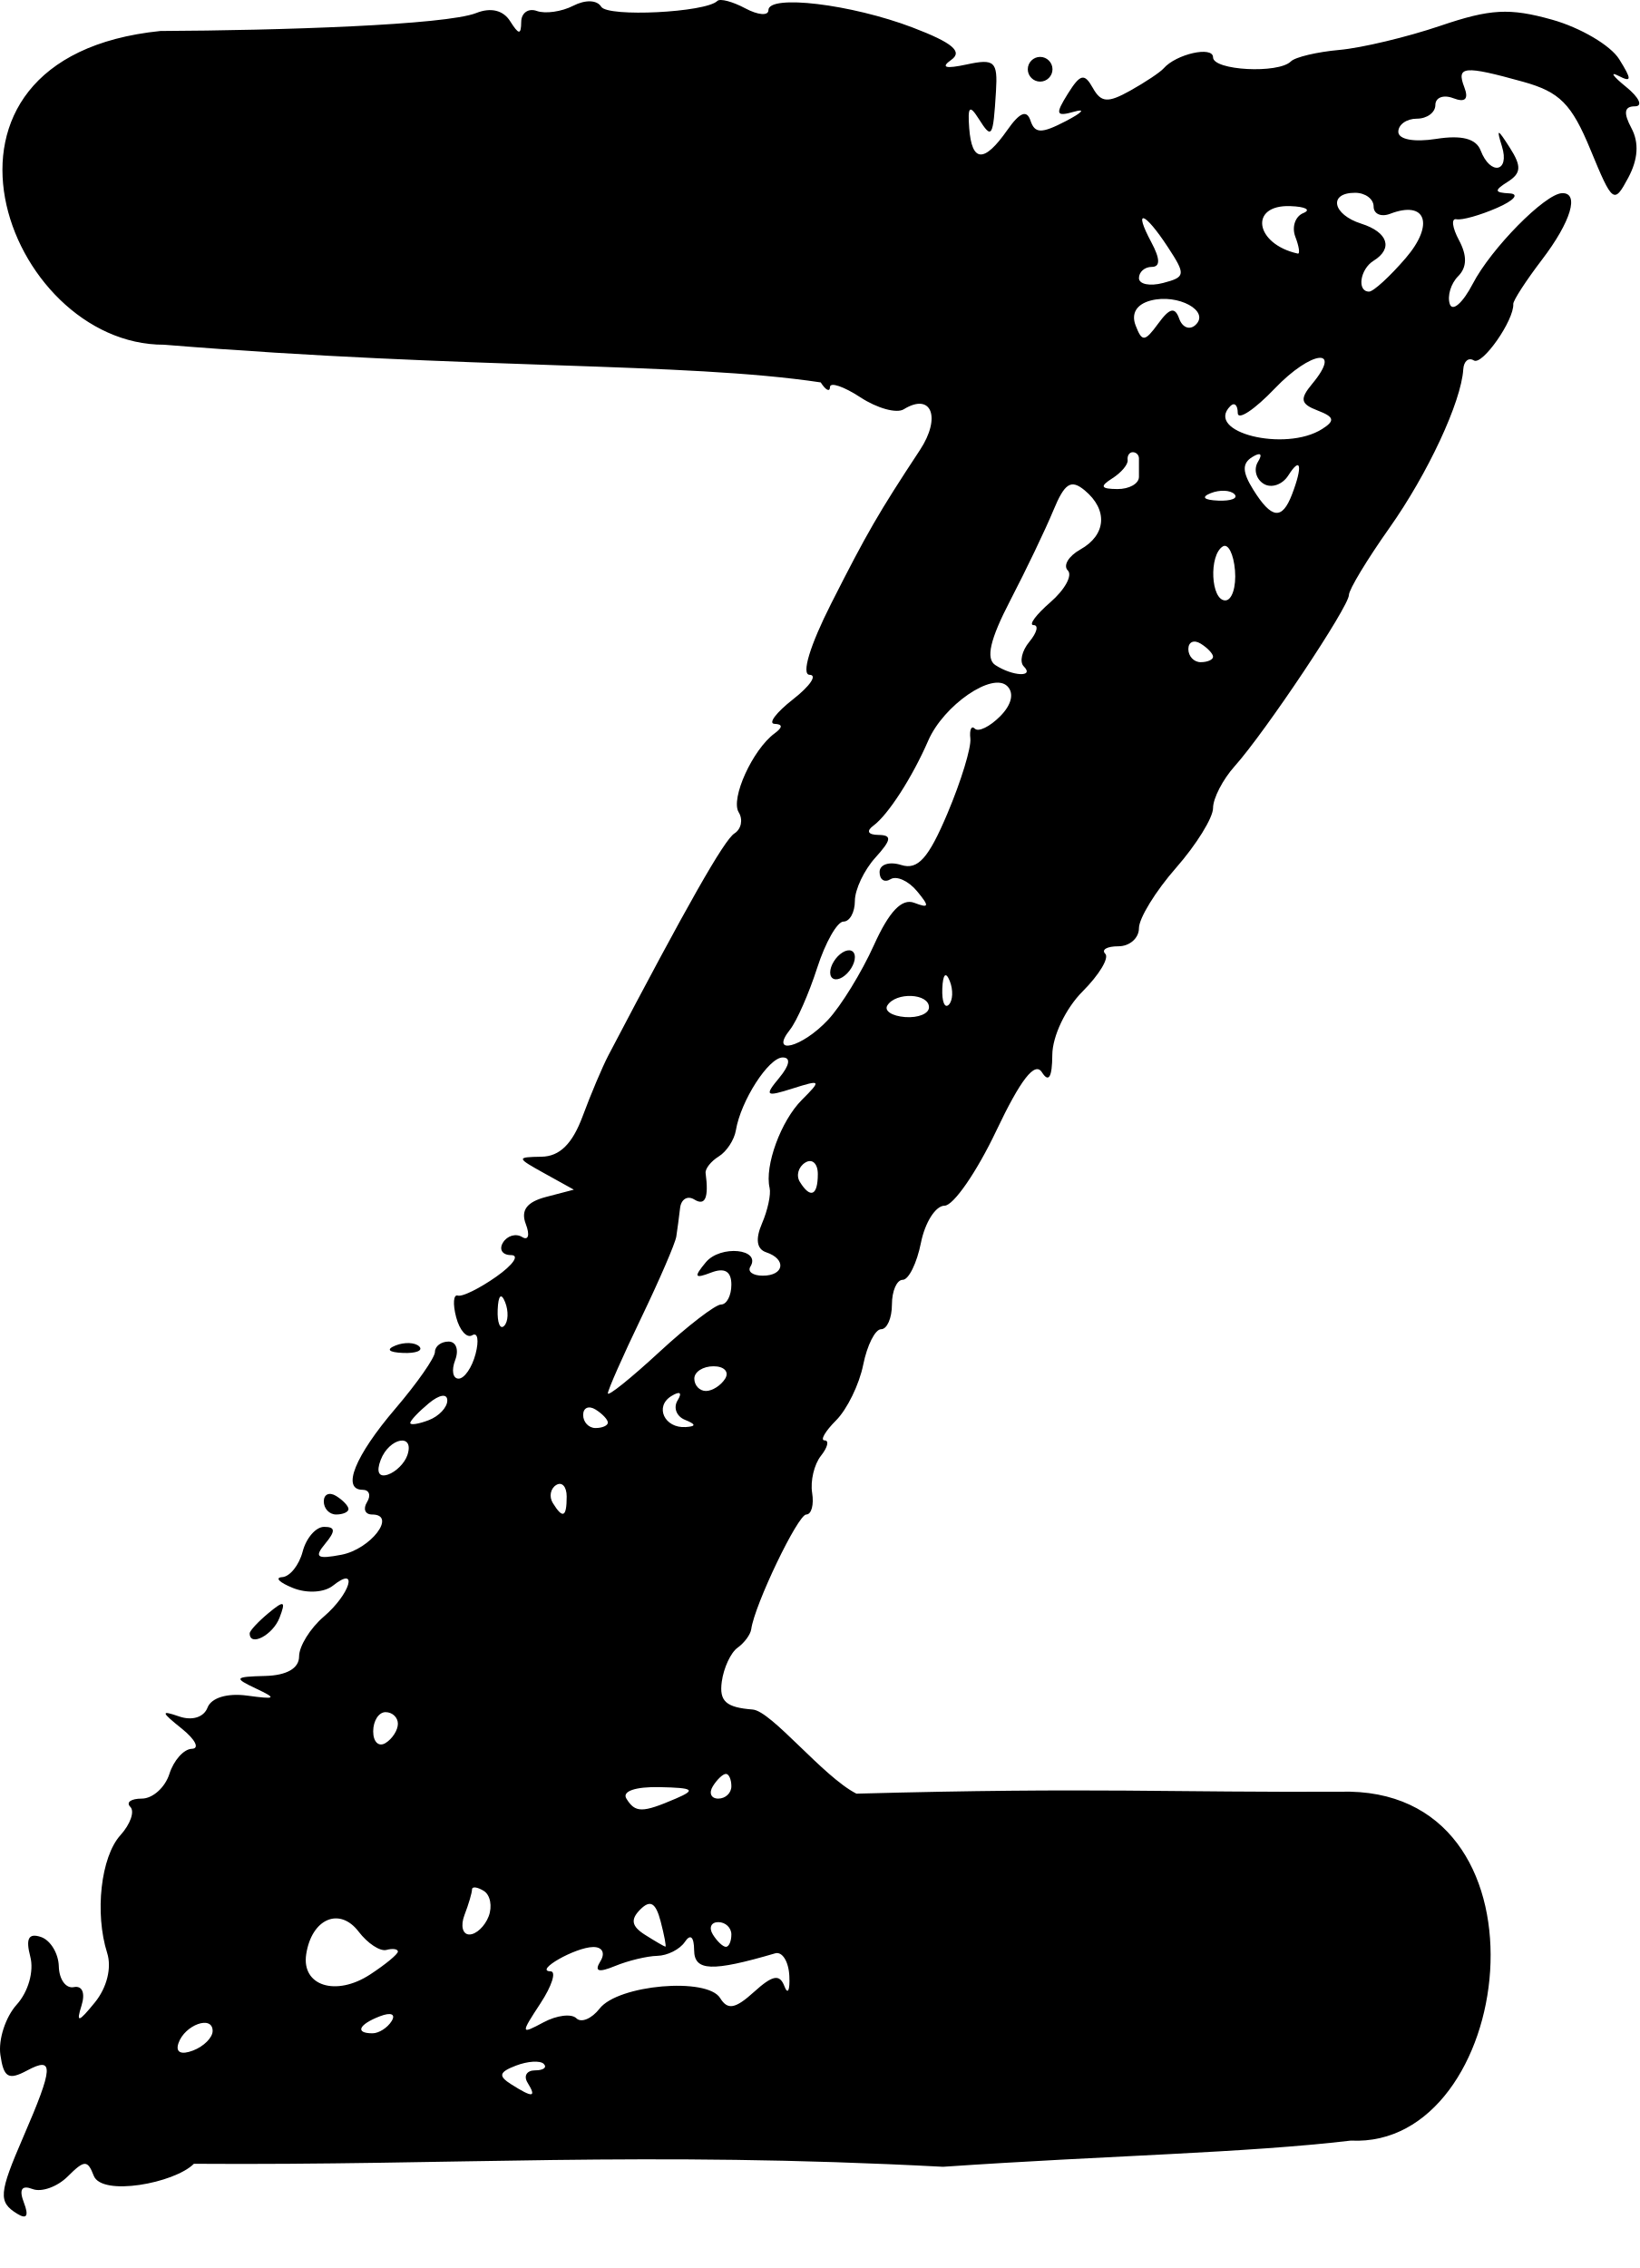
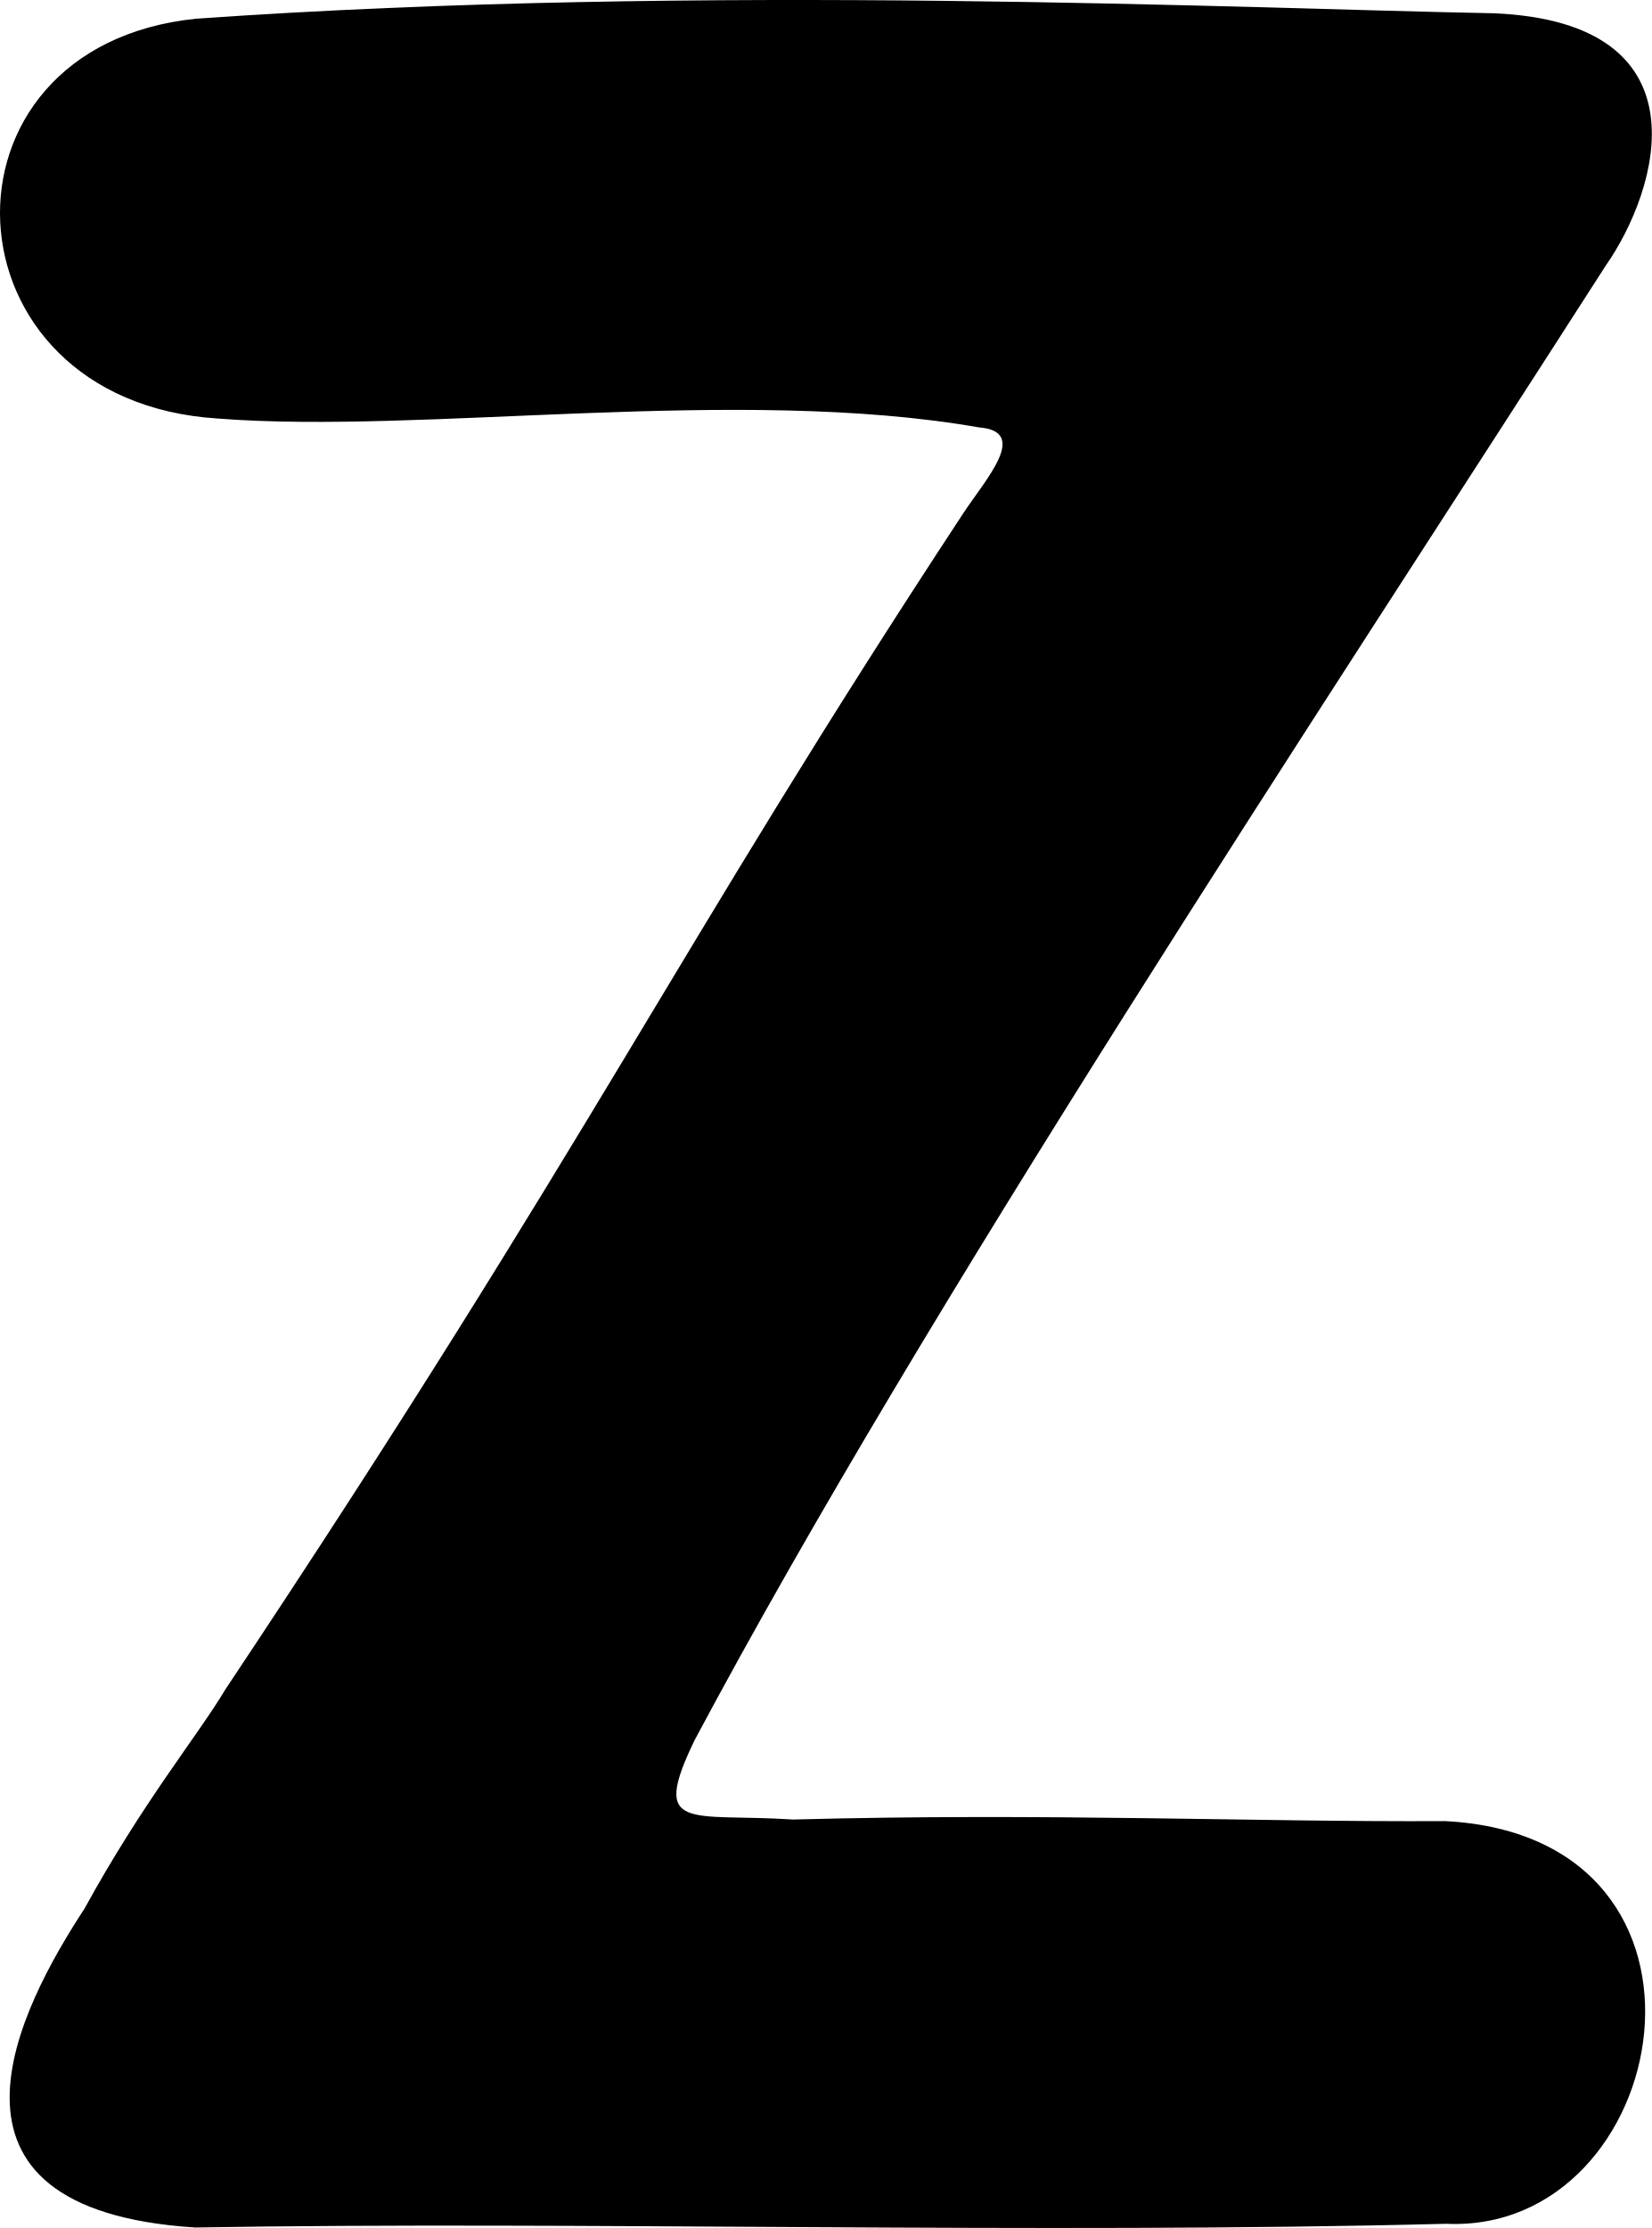
- <svg xmlns="http://www.w3.org/2000/svg" id="svg3829" version="1.1" width="672.273" height="930" viewBox="0 0 672.273 930">
+ <svg xmlns="http://www.w3.org/2000/svg" id="svg3829" version="1.1" width="689.62" height="930" viewBox="0 0 689.62 930">
  <defs id="defs3833" />
-   <path style="fill:#000000" d="m 79.523,887.261 c -8.004,8.004 -37.784,13.499 -41.091,4.88 -2.503,-6.524 -3.846,-6.487 -10.624,0.29 -4.267,4.267 -10.768,6.604 -14.446,5.193 -4.478,-1.718 -5.651,0.132 -3.551,5.605 2.089,5.442 1.157,6.948 -2.791,4.508 -7.796,-4.818 -7.514,-8.291 2.567,-31.571 12.376,-28.58 12.631,-33.094 1.53,-27.153 -7.649,4.094 -9.615,2.946 -10.958,-6.398 -0.9,-6.263 2.107,-15.533 6.681,-20.599 4.769,-5.281 7.151,-13.676 5.582,-19.673 -1.951,-7.459 -0.699,-9.777 4.364,-8.08 3.905,1.309 7.206,6.743 7.336,12.075 0.128,5.332 2.897,9.152 6.149,8.489 3.479,-0.709 4.775,2.417 3.149,7.598 -2.26,7.2 -1.261,6.959 5.49,-1.327 4.933,-6.054 6.962,-14.206 5.043,-20.261 -5.187,-16.364 -2.593,-39.442 5.43,-48.307 4.097,-4.527 5.924,-9.755 4.061,-11.619 -1.863,-1.863 0.257,-3.388 4.713,-3.388 4.455,0 9.547,-4.559 11.316,-10.13 1.768,-5.572 5.911,-10.203 9.205,-10.291 3.294,-0.088 1.431,-3.814 -4.14,-8.279 -8.547,-6.849 -8.715,-7.629 -1.074,-4.989 5.335,1.843 10.122,0.351 11.65,-3.633 1.552,-4.044 8.091,-6.017 16.27,-4.91 11.82,1.601 12.301,1.203 3.545,-2.927 -9.152,-4.318 -8.785,-4.814 3.799,-5.135 8.888,-0.226 13.929,-3.124 13.929,-8.003 0,-4.206 4.559,-11.551 10.13,-16.321 10.848,-9.289 14.404,-21.209 3.799,-12.734 -3.607,2.882 -10.691,3.302 -16.462,0.976 -5.572,-2.246 -7.547,-4.244 -4.39,-4.439 3.157,-0.196 6.933,-4.915 8.39,-10.486 1.457,-5.572 5.421,-10.13 8.809,-10.13 4.626,0 4.733,1.719 0.43,6.904 -4.629,5.578 -3.354,6.45 6.637,4.54 12.079,-2.309 22.908,-16.509 12.59,-16.509 -2.863,0 -3.796,-2.279 -2.075,-5.065 1.722,-2.786 0.918,-5.065 -1.786,-5.065 -8.769,0 -3.19,-13.845 13.412,-33.281 8.928,-10.452 16.232,-20.915 16.232,-23.252 0,-2.337 2.523,-4.249 5.607,-4.249 3.084,0 4.295,3.419 2.692,7.598 -1.604,4.179 -0.974,7.598 1.4,7.598 2.374,0 5.508,-4.562 6.966,-10.137 1.458,-5.576 0.844,-9.02 -1.366,-7.655 -2.209,1.366 -5.182,-1.972 -6.606,-7.418 -1.424,-5.445 -1.113,-9.426 0.691,-8.846 1.804,0.579 8.915,-2.917 15.803,-7.771 6.888,-4.854 9.603,-8.825 6.033,-8.825 -3.57,0 -5.059,-2.316 -3.31,-5.148 1.75,-2.831 5.277,-3.853 7.839,-2.27 2.561,1.583 3.247,-0.795 1.525,-5.285 -2.172,-5.66 0.367,-9.078 8.28,-11.147 l 11.412,-2.984 -12.021,-6.664 c -11.595,-6.428 -11.639,-6.671 -1.239,-6.844 7.456,-0.125 12.664,-5.257 16.884,-16.641 3.356,-9.054 8.104,-20.28 10.551,-24.947 32.343,-61.685 47.467,-88.306 51.69,-90.985 2.802,-1.778 3.587,-5.674 1.742,-8.658 -3.45,-5.582 5.722,-25.742 14.718,-32.352 3.377,-2.481 3.377,-3.785 0,-3.911 -2.786,-0.105 0.633,-4.647 7.598,-10.095 6.965,-5.448 10.009,-9.956 6.766,-10.018 -3.488,-0.067 0.128,-12.008 8.853,-29.237 14.687,-29.002 19.359,-37.081 36.391,-62.937 8.836,-13.413 4.729,-23.732 -6.646,-16.701 -2.908,1.797 -10.886,-0.4 -17.728,-4.883 -6.842,-4.483 -12.475,-6.389 -12.518,-4.235 -0.044,2.154 -1.752,1.294 -3.799,-1.91 C 280.589,148.387 193.394,151.599 67.274,141.354 2.288,141.551 -41.126,23.625 65.776,12.708 114.431,12.485 182.836,10.298 195.347,5.325 c 5.939,-2.361 11.016,-1.136 13.852,3.343 3.577,5.649 4.492,5.713 4.554,0.316 0.044,-3.714 2.927,-5.732 6.409,-4.483 3.482,1.249 10.182,0.293 14.888,-2.124 5.031,-2.584 9.775,-2.424 11.513,0.389 2.697,4.365 42.885,2.358 47.621,-2.378 1.112,-1.112 6.28,0.258 11.486,3.044 5.205,2.786 9.464,3.121 9.464,0.744 0,-6.577 34.05,-2.476 59.205,7.131 16.261,6.21 20.585,9.835 15.785,13.233 -4.461,3.158 -2.418,3.776 6.285,1.901 11.468,-2.472 12.802,-1.255 12.05,10.987 -1.172,19.064 -1.664,19.85 -7.071,11.298 -3.744,-5.921 -4.581,-5.108 -3.91,3.799 1.065,14.134 6.1,14.407 15.598,0.847 5.124,-7.315 8.008,-8.494 9.54,-3.899 1.781,5.343 4.513,5.38 14.47,0.199 6.751,-3.513 8.319,-5.262 3.484,-3.886 -7.546,2.148 -7.923,1.113 -2.662,-7.311 5.11,-8.183 6.815,-8.587 10.261,-2.43 3.392,6.06 6.138,6.264 15.324,1.137 6.156,-3.436 12.332,-7.553 13.725,-9.149 5.147,-5.898 20.261,-9.282 20.261,-4.537 0,5.406 26.786,6.823 31.921,1.688 1.77,-1.77 10.723,-3.891 19.895,-4.714 9.172,-0.823 27.811,-5.276 41.419,-9.896 20.493,-6.958 28.361,-7.387 45.818,-2.499 11.592,3.246 23.964,10.525 27.494,16.177 5.26,8.423 5.208,9.656 -0.287,6.838 -3.688,-1.891 -2.281,0.15 3.127,4.535 5.407,4.385 7.036,7.973 3.62,7.973 -4.368,0 -4.79,2.655 -1.423,8.947 3.175,5.932 2.739,12.777 -1.294,20.313 -5.858,10.946 -6.43,10.524 -15.491,-11.449 -7.757,-18.811 -12.61,-23.704 -27.652,-27.883 -24.274,-6.743 -27.435,-6.452 -24.109,2.216 1.883,4.906 0.382,6.406 -4.523,4.523 -4.037,-1.549 -7.34,-0.293 -7.34,2.791 0,3.084 -3.419,5.607 -7.598,5.607 -4.179,0 -7.598,2.416 -7.598,5.369 0,3.145 6.423,4.357 15.505,2.926 10.495,-1.654 16.399,-0.115 18.27,4.761 3.995,10.41 12.016,8.886 8.737,-1.659 -2.356,-7.579 -1.881,-7.491 3.281,0.603 4.784,7.502 4.6,10.377 -0.884,13.852 -5.69,3.605 -5.57,4.455 0.677,4.783 4.179,0.219 1.899,2.89 -5.065,5.934 -6.965,3.044 -14.47,5.147 -16.679,4.672 -2.209,-0.475 -1.745,3.378 1.029,8.563 3.417,6.384 3.303,11.169 -0.353,14.825 -2.969,2.969 -4.501,8.089 -3.404,11.379 1.096,3.289 5.342,-0.459 9.434,-8.329 7.514,-14.451 29.555,-36.832 36.565,-37.127 7.295,-0.307 3.707,11.667 -8.156,27.22 -6.575,8.62 -11.888,16.813 -11.807,18.206 0.387,6.62 -12.671,25.32 -16.169,23.158 -2.182,-1.348 -4.136,0.297 -4.343,3.657 -0.821,13.32 -14.531,42.753 -30.294,65.037 -9.132,12.91 -16.604,25.279 -16.604,27.488 0,4.796 -34.266,56.142 -46.853,70.207 -4.875,5.448 -8.864,13.163 -8.864,17.145 0,3.982 -6.838,15.028 -15.195,24.547 -8.358,9.519 -15.196,20.646 -15.196,24.728 0,4.082 -3.799,7.422 -8.442,7.422 -4.643,0 -7.061,1.381 -5.372,3.07 1.688,1.688 -2.49,8.63 -9.286,15.426 -6.933,6.933 -12.39,18.368 -12.434,26.055 -0.051,9.175 -1.459,11.521 -4.262,7.102 -2.883,-4.545 -8.712,2.938 -18.743,24.06 -8.008,16.861 -17.543,30.656 -21.191,30.656 -3.647,0 -7.999,6.838 -9.671,15.196 -1.672,8.358 -5.034,15.196 -7.471,15.196 -2.438,0 -4.432,4.559 -4.432,10.13 0,5.572 -1.994,10.13 -4.432,10.13 -2.438,0 -5.745,6.563 -7.349,14.585 -1.604,8.022 -6.611,18.279 -11.125,22.793 -4.515,4.515 -6.627,8.208 -4.694,8.208 1.933,0 1.249,2.849 -1.52,6.331 -2.769,3.482 -4.39,10.32 -3.601,15.196 0.789,4.875 -0.297,8.864 -2.415,8.864 -3.438,0 -21.192,37.006 -22.567,47.038 -0.301,2.191 -2.825,5.61 -5.611,7.598 -2.786,1.988 -5.695,8.253 -6.466,13.923 -1.09,8.026 1.714,10.553 12.663,11.409 7.735,0.605 28.854,27.542 42.559,34.5 99.707,-2.681 126.689,-0.4 202.473,-0.812 85.822,1.926 67.185,146.445 0.288,143.076 -43.916,5.154 -98.204,6.008 -167.245,10.738 -123.539,-6.523 -200.516,-0.485 -307.221,-1.233 z M 216.363,854.022 c -1.722,-2.786 -0.338,-5.065 3.078,-5.065 3.415,0 5.015,-1.193 3.556,-2.652 -1.458,-1.458 -6.588,-1.141 -11.399,0.705 -6.933,2.661 -7.346,4.245 -1.991,7.639 8.918,5.653 10.544,5.502 6.756,-0.627 z M 87.202,832.798 c 0,-6.658 -11.512,-2.489 -14.036,5.083 -1.234,3.701 1.082,4.833 6.015,2.941 4.412,-1.693 8.021,-5.303 8.021,-8.023 z m 73.409,-4.043 c 1.774,-2.871 -0.26,-3.72 -4.766,-1.991 -8.775,3.367 -10.38,6.998 -3.094,6.998 2.621,0 6.159,-2.253 7.861,-5.007 z m 75.762,-1.154 c 1.987,1.987 6.276,0.196 9.53,-3.977 7.634,-9.792 44.082,-12.968 49.434,-4.308 3.094,5.007 6.197,4.443 13.898,-2.527 7.635,-6.909 10.499,-7.445 12.456,-2.331 1.398,3.653 2.308,1.763 2.022,-4.199 -0.287,-5.962 -2.903,-10.141 -5.815,-9.287 -25.967,7.615 -33.157,7.333 -33.231,-1.303 -0.047,-5.503 -1.513,-6.813 -3.799,-3.395 -2.047,3.061 -7.14,5.639 -11.319,5.728 -4.179,0.091 -11.96,1.961 -17.293,4.159 -6.839,2.819 -8.616,2.251 -6.033,-1.929 2.088,-3.378 0.812,-5.893 -2.968,-5.848 -7.348,0.084 -24.426,9.852 -17.444,9.975 2.41,0.041 0.538,5.943 -4.159,13.111 -8.244,12.582 -8.2,12.852 1.284,7.776 5.403,-2.892 11.45,-3.632 13.437,-1.645 z M 163.179,800.256 c 0,-1.072 -2.119,-1.38 -4.708,-0.684 -2.589,0.696 -7.718,-2.68 -11.397,-7.503 -7.82,-10.253 -19.265,-5.314 -21.498,9.277 -1.985,12.971 12.184,17.461 26.205,8.304 6.268,-4.094 11.397,-8.321 11.397,-9.393 z m 107.749,-12.415 c -2.002,-7.655 -4.243,-8.959 -8.348,-4.854 -4.104,4.104 -3.582,6.893 1.945,10.388 4.155,2.627 7.912,4.812 8.348,4.854 0.436,0.041 -0.439,-4.632 -1.945,-10.388 z m 29.011,5.4 c 0,-2.786 -2.414,-5.065 -5.364,-5.065 -2.95,0 -3.955,2.279 -2.234,5.065 1.722,2.786 4.136,5.065 5.364,5.065 1.228,0 2.234,-2.279 2.234,-5.065 z m -99.534,-7.436 c 1.569,-4.09 0.673,-8.783 -1.991,-10.429 -2.664,-1.647 -4.844,-1.906 -4.844,-0.576 0,1.329 -1.383,6.023 -3.075,10.429 -1.691,4.407 -0.795,8.012 1.991,8.012 2.786,0 6.349,-3.346 7.918,-7.436 z m 76.741,-48.281 c 8.441,-3.627 7.335,-4.413 -6.63,-4.709 -9.959,-0.213 -15.49,1.7 -13.63,4.709 3.649,5.905 6.519,5.905 20.261,0 z m 22.793,-5.065 c 0,-2.786 -1.005,-5.065 -2.234,-5.065 -1.228,0 -3.642,2.279 -5.364,5.065 -1.722,2.786 -0.717,5.065 2.234,5.065 2.95,0 5.364,-2.279 5.364,-5.065 z M 163.179,706.834 c 0,-2.621 -2.279,-4.766 -5.065,-4.766 -2.786,0 -5.065,3.554 -5.065,7.897 0,4.343 2.279,6.488 5.065,4.766 2.786,-1.722 5.065,-5.275 5.065,-7.897 z m 69.224,-93.184 c 0,-4.056 -1.937,-6.178 -4.304,-4.715 -2.367,1.463 -2.992,4.782 -1.39,7.375 4.096,6.627 5.693,5.881 5.693,-2.66 z m -65.32,-17.001 c 3.039,-9.117 -7.431,-7.201 -10.964,2.006 -1.893,4.933 -0.761,7.249 2.941,6.015 3.31,-1.104 6.921,-4.713 8.023,-8.021 z M 183.44,574.276 c 0,-2.965 -3.218,-2.472 -7.598,1.162 -4.179,3.468 -7.598,7.095 -7.598,8.059 0,0.964 3.419,0.442 7.598,-1.162 4.179,-1.604 7.598,-5.23 7.598,-8.059 z m 65.847,9.059 c 0,-1.228 -2.279,-3.642 -5.065,-5.364 -2.786,-1.722 -5.065,-0.717 -5.065,2.234 0,2.95 2.279,5.364 5.065,5.364 2.786,0 5.065,-1.005 5.065,-2.234 z m 31.626,-1.132 c -3.5,-1.411 -4.857,-5.002 -3.016,-7.98 1.995,-3.228 0.951,-3.935 -2.584,-1.75 -6.973,4.31 -2.786,13.274 5.93,12.696 4.318,-0.287 4.224,-1.129 -0.331,-2.965 z m 14.804,-47.286 c 2.322,0 4.222,-3.663 4.222,-8.14 0,-5.466 -2.731,-7.092 -8.314,-4.949 -6.818,2.616 -7.207,1.857 -2.162,-4.222 5.989,-7.216 22.816,-5.556 18.268,1.802 -1.254,2.03 1.038,3.69 5.094,3.69 8.841,0 9.829,-6.78 1.399,-9.59 -3.9,-1.3 -4.5,-5.407 -1.729,-11.819 2.336,-5.405 3.745,-11.959 3.131,-14.565 -2.131,-9.037 4.633,-27.52 13.21,-36.097 8.117,-8.117 7.897,-8.391 -3.767,-4.689 -11.082,3.517 -11.659,3.054 -5.475,-4.397 4.263,-5.137 4.801,-8.328 1.405,-8.328 -5.78,0 -17.21,17.778 -19.212,29.884 -0.645,3.9 -3.799,8.713 -7.008,10.697 -3.209,1.983 -5.64,5.061 -5.402,6.838 1.353,10.111 -0.142,13.606 -4.633,10.83 -2.786,-1.722 -5.412,-0.145 -5.837,3.5 -0.424,3.647 -1.123,8.91 -1.553,11.696 -0.43,2.786 -6.921,17.821 -14.424,33.412 -7.503,15.591 -13.642,29.487 -13.642,30.879 0,1.393 9.497,-6.235 21.103,-16.951 11.607,-10.715 23.004,-19.483 25.326,-19.483 z m 1.69,30.391 c 1.722,-2.786 -0.423,-5.065 -4.766,-5.065 -4.343,0 -7.897,2.279 -7.897,5.065 0,2.786 2.145,5.065 4.766,5.065 2.621,0 6.175,-2.279 7.897,-5.065 z m -90.246,-31.341 c -1.617,-4.041 -2.817,-2.841 -3.06,3.06 -0.219,5.34 0.977,8.331 2.66,6.648 1.683,-1.683 1.863,-6.052 0.4,-9.708 z m 128.234,-52.534 c 0,-4.343 -2.316,-6.465 -5.148,-4.715 -2.831,1.75 -3.836,5.303 -2.234,7.897 4.342,7.026 7.381,5.716 7.381,-3.182 z m 4.212,-63.266 c 5.319,-5.71 13.775,-19.48 18.79,-30.601 6.246,-13.85 11.465,-19.32 16.568,-17.361 6.12,2.349 6.316,1.492 1.094,-4.799 -3.496,-4.212 -8.377,-6.409 -10.847,-4.882 -2.47,1.527 -4.491,0.209 -4.491,-2.93 0,-3.138 3.989,-4.445 8.864,-2.904 6.828,2.158 11.191,-2.708 18.994,-21.186 5.572,-13.193 9.788,-26.988 9.371,-30.656 -0.418,-3.668 0.423,-5.486 1.869,-4.04 1.446,1.446 6.086,-0.828 10.311,-5.053 4.715,-4.715 5.87,-9.495 2.989,-12.375 -6.04,-6.04 -26.121,7.771 -32.446,22.317 -6.565,15.097 -16.459,30.44 -22.486,34.867 -3.03,2.226 -2.206,3.752 2.051,3.799 5.66,0.061 5.401,1.974 -1.266,9.34 -4.61,5.095 -8.383,13.072 -8.383,17.728 0,4.656 -2.103,8.465 -4.672,8.465 -2.57,0 -7.426,8.547 -10.79,18.994 -3.365,10.447 -8.379,21.844 -11.143,25.326 -8.618,10.858 5.03,7.32 15.622,-4.05 z m 0.854,-19.412 c 0,-2.786 2.279,-6.474 5.065,-8.196 2.786,-1.722 5.065,-0.851 5.065,1.935 0,2.786 -2.279,6.474 -5.065,8.196 -2.786,1.722 -5.065,0.851 -5.065,-1.935 z m 40.521,14.283 c 0,-5.766 -13.607,-6.353 -17.078,-0.737 -1.364,2.207 1.92,4.345 7.299,4.75 5.379,0.405 9.779,-1.401 9.779,-4.014 z m 8.525,-10.765 c -1.617,-4.041 -2.817,-2.841 -3.06,3.06 -0.219,5.34 0.977,8.331 2.66,6.648 1.683,-1.683 1.863,-6.052 0.4,-9.708 z M 419.858,273.26 c -1.833,-1.833 -0.794,-6.392 2.309,-10.13 3.103,-3.739 3.874,-6.798 1.713,-6.798 -2.16,0 0.938,-4.22 6.885,-9.378 5.947,-5.158 9.164,-11.027 7.149,-13.043 -2.016,-2.015 0.304,-5.886 5.157,-8.602 10.628,-5.947 11.383,-16.263 1.776,-24.236 -5.627,-4.67 -8.218,-3.01 -12.868,8.244 -3.202,7.75 -11.15,24.348 -17.661,36.885 -8.297,15.974 -10.13,23.907 -6.127,26.515 7.121,4.639 16.183,5.061 11.666,0.544 z m 77.622,-3.966 c 0,-1.228 -2.279,-3.642 -5.065,-5.364 -2.786,-1.722 -5.065,-0.717 -5.065,2.234 0,2.95 2.279,5.364 5.065,5.364 2.786,0 5.065,-1.005 5.065,-2.234 z m 8.999,-35.39 c -0.56,-6.764 -2.814,-11.188 -5.008,-9.831 -5.768,3.565 -4.915,22.129 1.018,22.129 2.755,0 4.55,-5.534 3.991,-12.298 z M 529.862,202.734 c 4.456,-11.613 3.63,-15.904 -1.502,-7.801 -2.432,3.839 -6.993,5.391 -10.135,3.449 -3.143,-1.942 -4.185,-6.006 -2.316,-9.029 2.006,-3.246 1.045,-4.044 -2.346,-1.948 -4.241,2.621 -4.127,6.139 0.436,13.446 7.487,11.989 11.79,12.5 15.864,1.883 z m -23.623,-0.113 c -1.683,-1.683 -6.052,-1.863 -9.708,-0.4 -4.041,1.617 -2.841,2.817 3.06,3.06 5.34,0.22 8.331,-0.977 6.648,-2.66 z m -39.15,-7.07 0,-7.598 c 0,-1.393 -1.14,-2.533 -2.533,-2.533 -1.393,0 -2.338,1.455 -2.1,3.233 0.24,1.778 -2.611,5.162 -6.331,7.52 -5.186,3.287 -4.696,4.306 2.1,4.365 4.875,0.043 8.864,-2.202 8.864,-4.988 z m 75.136,-19.633 c 5.372,-3.405 4.995,-4.958 -1.837,-7.58 -7.046,-2.704 -7.449,-4.676 -2.235,-10.958 12.673,-15.271 -0.455,-13.666 -15.301,1.87 -8.383,8.771 -15.241,13.31 -15.241,10.085 0,-3.225 -1.368,-4.495 -3.04,-2.824 -10.723,10.723 22.488,19.02 37.654,9.406 z m -58.613,-45.216 c 1.293,3.63 4.306,4.767 6.696,2.526 6.068,-5.689 -7.207,-12.919 -18.364,-10.001 -5.831,1.525 -8.118,5.281 -6.222,10.22 2.636,6.869 3.752,6.776 9.268,-0.768 4.715,-6.449 6.855,-6.939 8.622,-1.977 z m -4.673,-29.387 c -9.635,-14.704 -14.323,-16.088 -6.784,-2.002 3.676,6.868 3.733,10.13 0.179,10.13 -2.884,0 -5.243,2.066 -5.243,4.591 0,2.525 4.455,3.426 9.9,2.002 9.238,-2.416 9.368,-3.399 1.95,-14.721 z m 97.55,4.518 c 11.877,-13.822 8.369,-23.828 -6.37,-18.172 -3.735,1.433 -6.791,0.083 -6.791,-3.001 0,-3.084 -3.419,-5.607 -7.598,-5.607 -11.077,0 -9.295,8.909 2.533,12.663 10.943,3.473 13.179,10.181 5.065,15.196 -5.586,3.453 -6.936,12.663 -1.856,12.663 1.765,0 8.523,-6.183 15.017,-13.741 z m -45.258,-8.725 c -1.534,-3.999 -0.068,-8.377 3.257,-9.73 3.326,-1.353 0.918,-2.64 -5.35,-2.86 -17.04,-0.598 -14.485,15.578 3.075,19.461 0.994,0.22 0.553,-2.872 -0.982,-6.871 z M 102.397,669.764 c 0,-1.052 3.471,-4.793 7.714,-8.314 6.45,-5.353 7.191,-5.039 4.523,1.912 -2.724,7.1 -12.237,12.077 -12.237,6.402 z m 30.391,-54.103 c 0,-2.95 2.279,-3.955 5.065,-2.234 2.786,1.722 5.065,4.136 5.065,5.364 0,1.228 -2.279,2.234 -5.065,2.234 -2.786,0 -5.065,-2.414 -5.065,-5.364 z m 29.441,-63.943 c 3.656,-1.463 8.025,-1.283 9.708,0.4 1.683,1.683 -1.309,2.88 -6.648,2.66 -5.901,-0.243 -7.101,-1.443 -3.06,-3.06 z M 421.503,28.4 c 0,-2.786 2.279,-5.065 5.065,-5.065 2.786,0 5.065,2.279 5.065,5.065 0,2.786 -2.279,5.065 -5.065,5.065 -2.786,0 -5.065,-2.279 -5.065,-5.065 z" id="path3839" />
+   <path style="fill:#000000" d="M 81.498,929.792 C -36.548,922.292 8.359,837.827 35.319,796.628 59.747,752.024 82.745,724.247 93.995,705.34 247.876,474.233 281.901,397.123 402.221,214.152 c 9.393,-14.26 27.695,-34.097 6.474,-35.751 C 307.902,160.775 176.787,181.428 90.937,174.704 -25.485,167.383 -31.838,19.421 81.814,7.814 293.953,-7.14 520.004,3.62 623.758,5.542 713.726,9.401 692.398,79.426 670.374,110.878 545.554,305.414 387.857,542.874 290.004,726.349 c -18.886,38.889 -1.834,30.331 41.114,33.148 106.002,-2.85 191.738,1.096 272.306,0.659 126.232,6.612 95.008,172.426 0.306,168.084 -169.279,4.392 -364.732,-1.16 -522.232,1.553 z" id="path3839" />
</svg>
